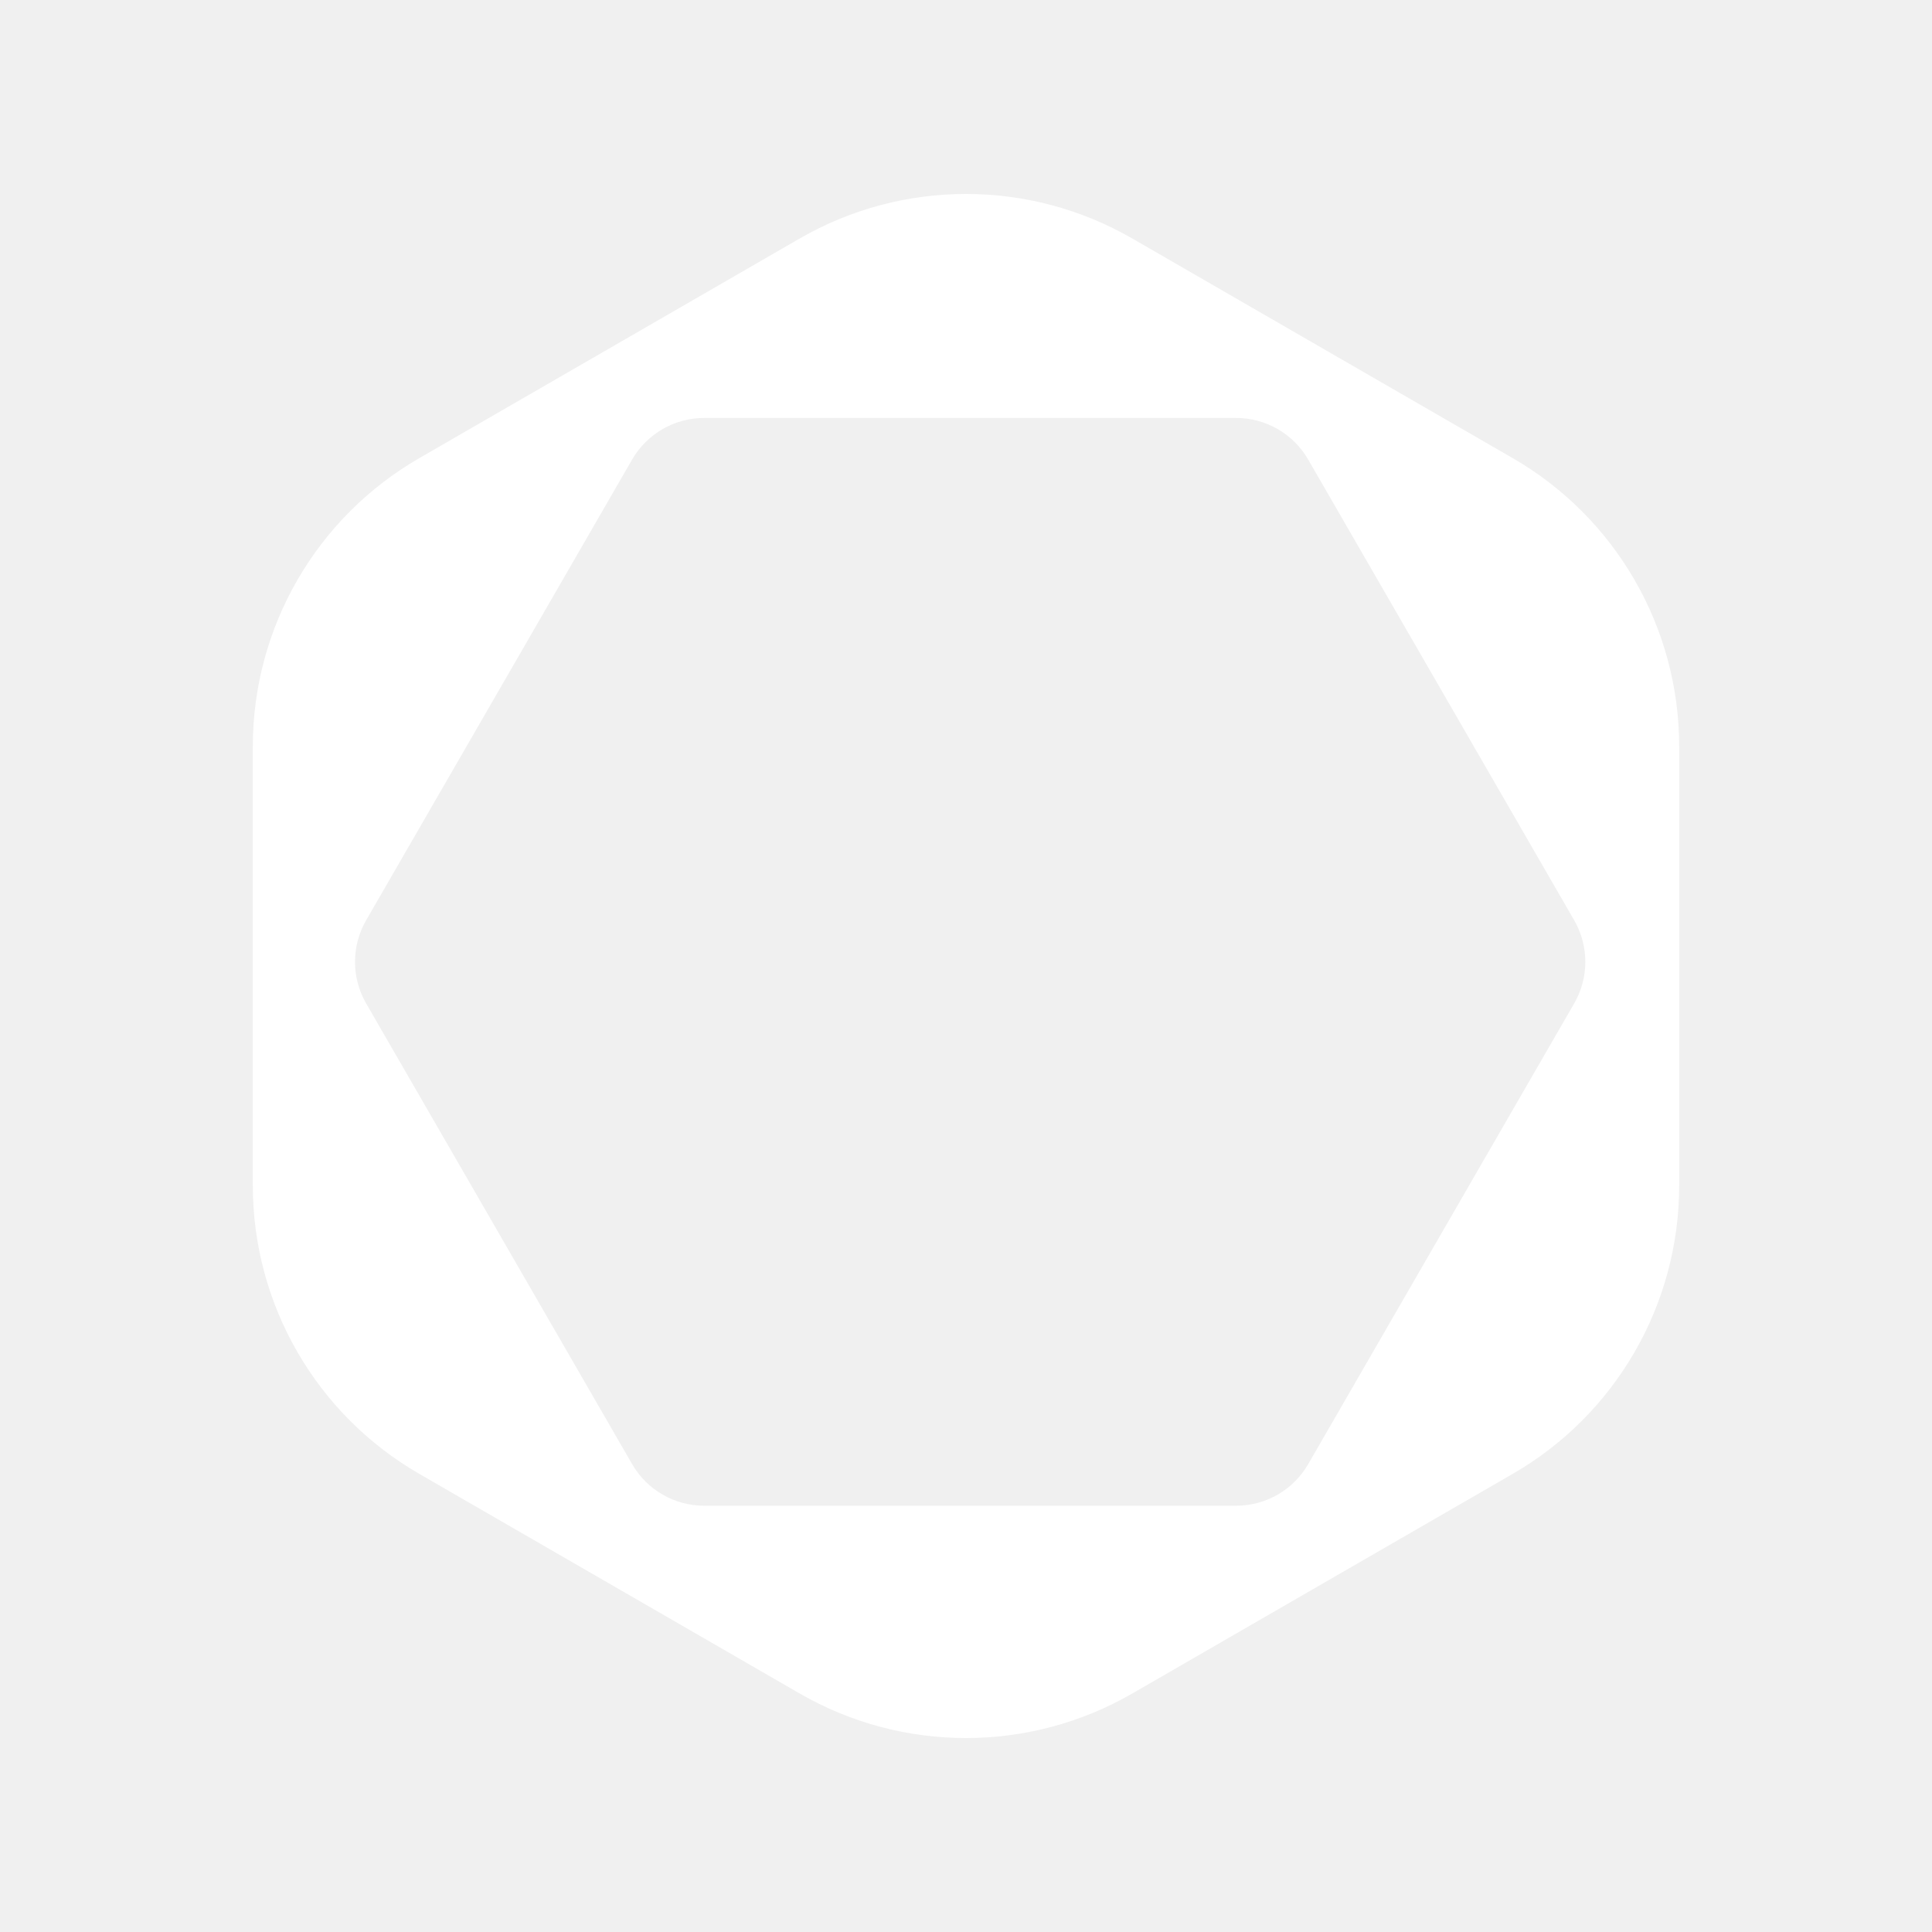
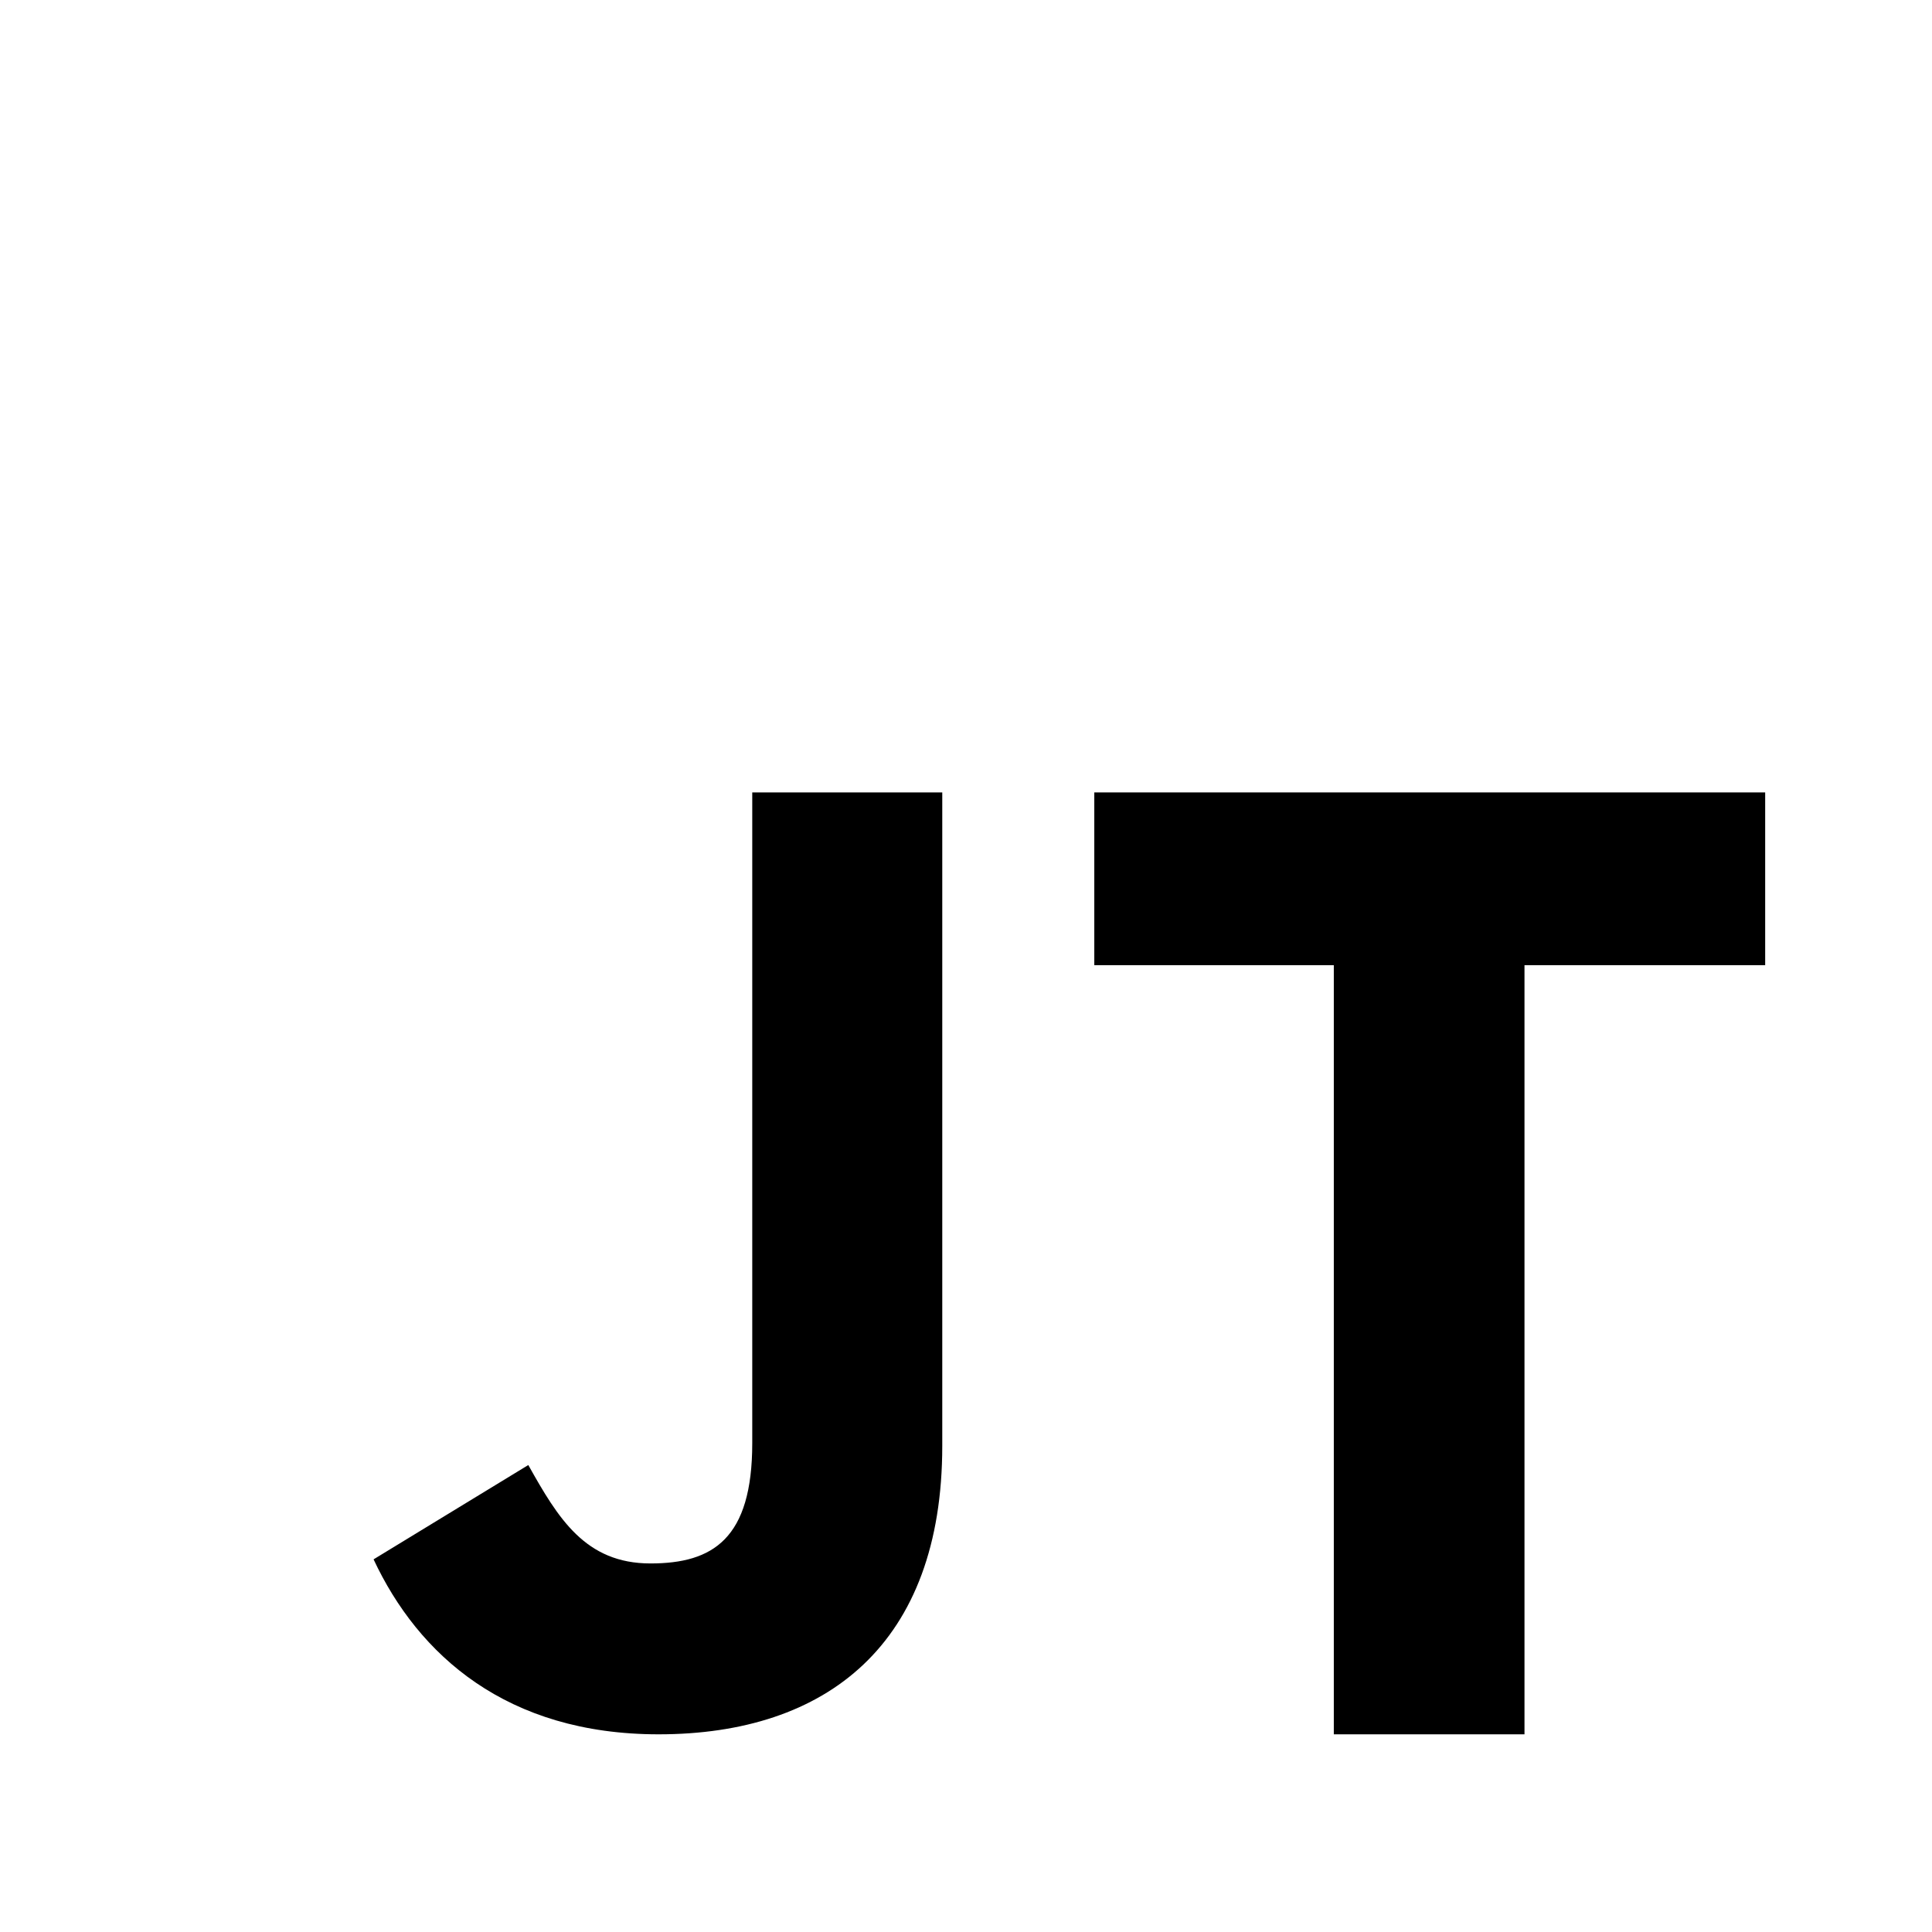
- <svg xmlns="http://www.w3.org/2000/svg" viewBox="0 0 180 180" fill="white">
-   <path fill-rule="evenodd" clip-rule="evenodd" d="m 105.5,22.225 c -9.592,-5.538 -21.409,-5.538 -31,0 L 39.055,42.689 C 29.463,48.227 23.555,58.461 23.555,69.536 v 40.929 c 0,11.075 5.909,21.309 15.5,26.847 l 35.445,20.464 c 9.591,5.537 21.408,5.537 31,0 l 35.445,-20.464 c 9.591,-5.537 15.5,-15.771 15.5,-26.847 V 69.536 c 0,-11.075 -5.909,-21.309 -15.5,-26.847 z M 34.113,85.738 c -1.384,2.398 -1.384,5.352 0,7.75 l 24.782,42.923 c 1.384,2.398 3.943,3.875 6.712,3.875 h 49.563 c 2.769,0 5.327,-1.477 6.711,-3.875 l 24.782,-42.923 c 1.384,-2.398 1.384,-5.352 0,-7.75 L 121.88,42.815 c -1.384,-2.398 -3.942,-3.875 -6.711,-3.875 H 65.606 c -2.769,0 -5.327,1.477 -6.712,3.875 z" style="stroke-width:0.775" />
+ <svg xmlns="http://www.w3.org/2000/svg" width="512" height="512" viewBox="0 0 512 512" fill="none">
+   <path fill-rule="evenodd" clip-rule="evenodd" d="M0 0H512V512H0V0V0Z" fill="white" />
+   <path d="M404.005 255.78H467.79V210H290V255.78H353.474V459.613H404.005V255.78Z" fill="black" />
+   <path fill-rule="evenodd" clip-rule="evenodd" d="M99.001 413.244L140.007 388.249C147.918 402.376 155.114 414.33 172.376 414.33C188.922 414.33 199.354 407.81 199.354 382.452V210H249.71V383.169C249.71 435.702 219.138 459.613 174.535 459.613C134.252 459.613 110.869 438.599 99 413.24" fill="black" />
</svg>
